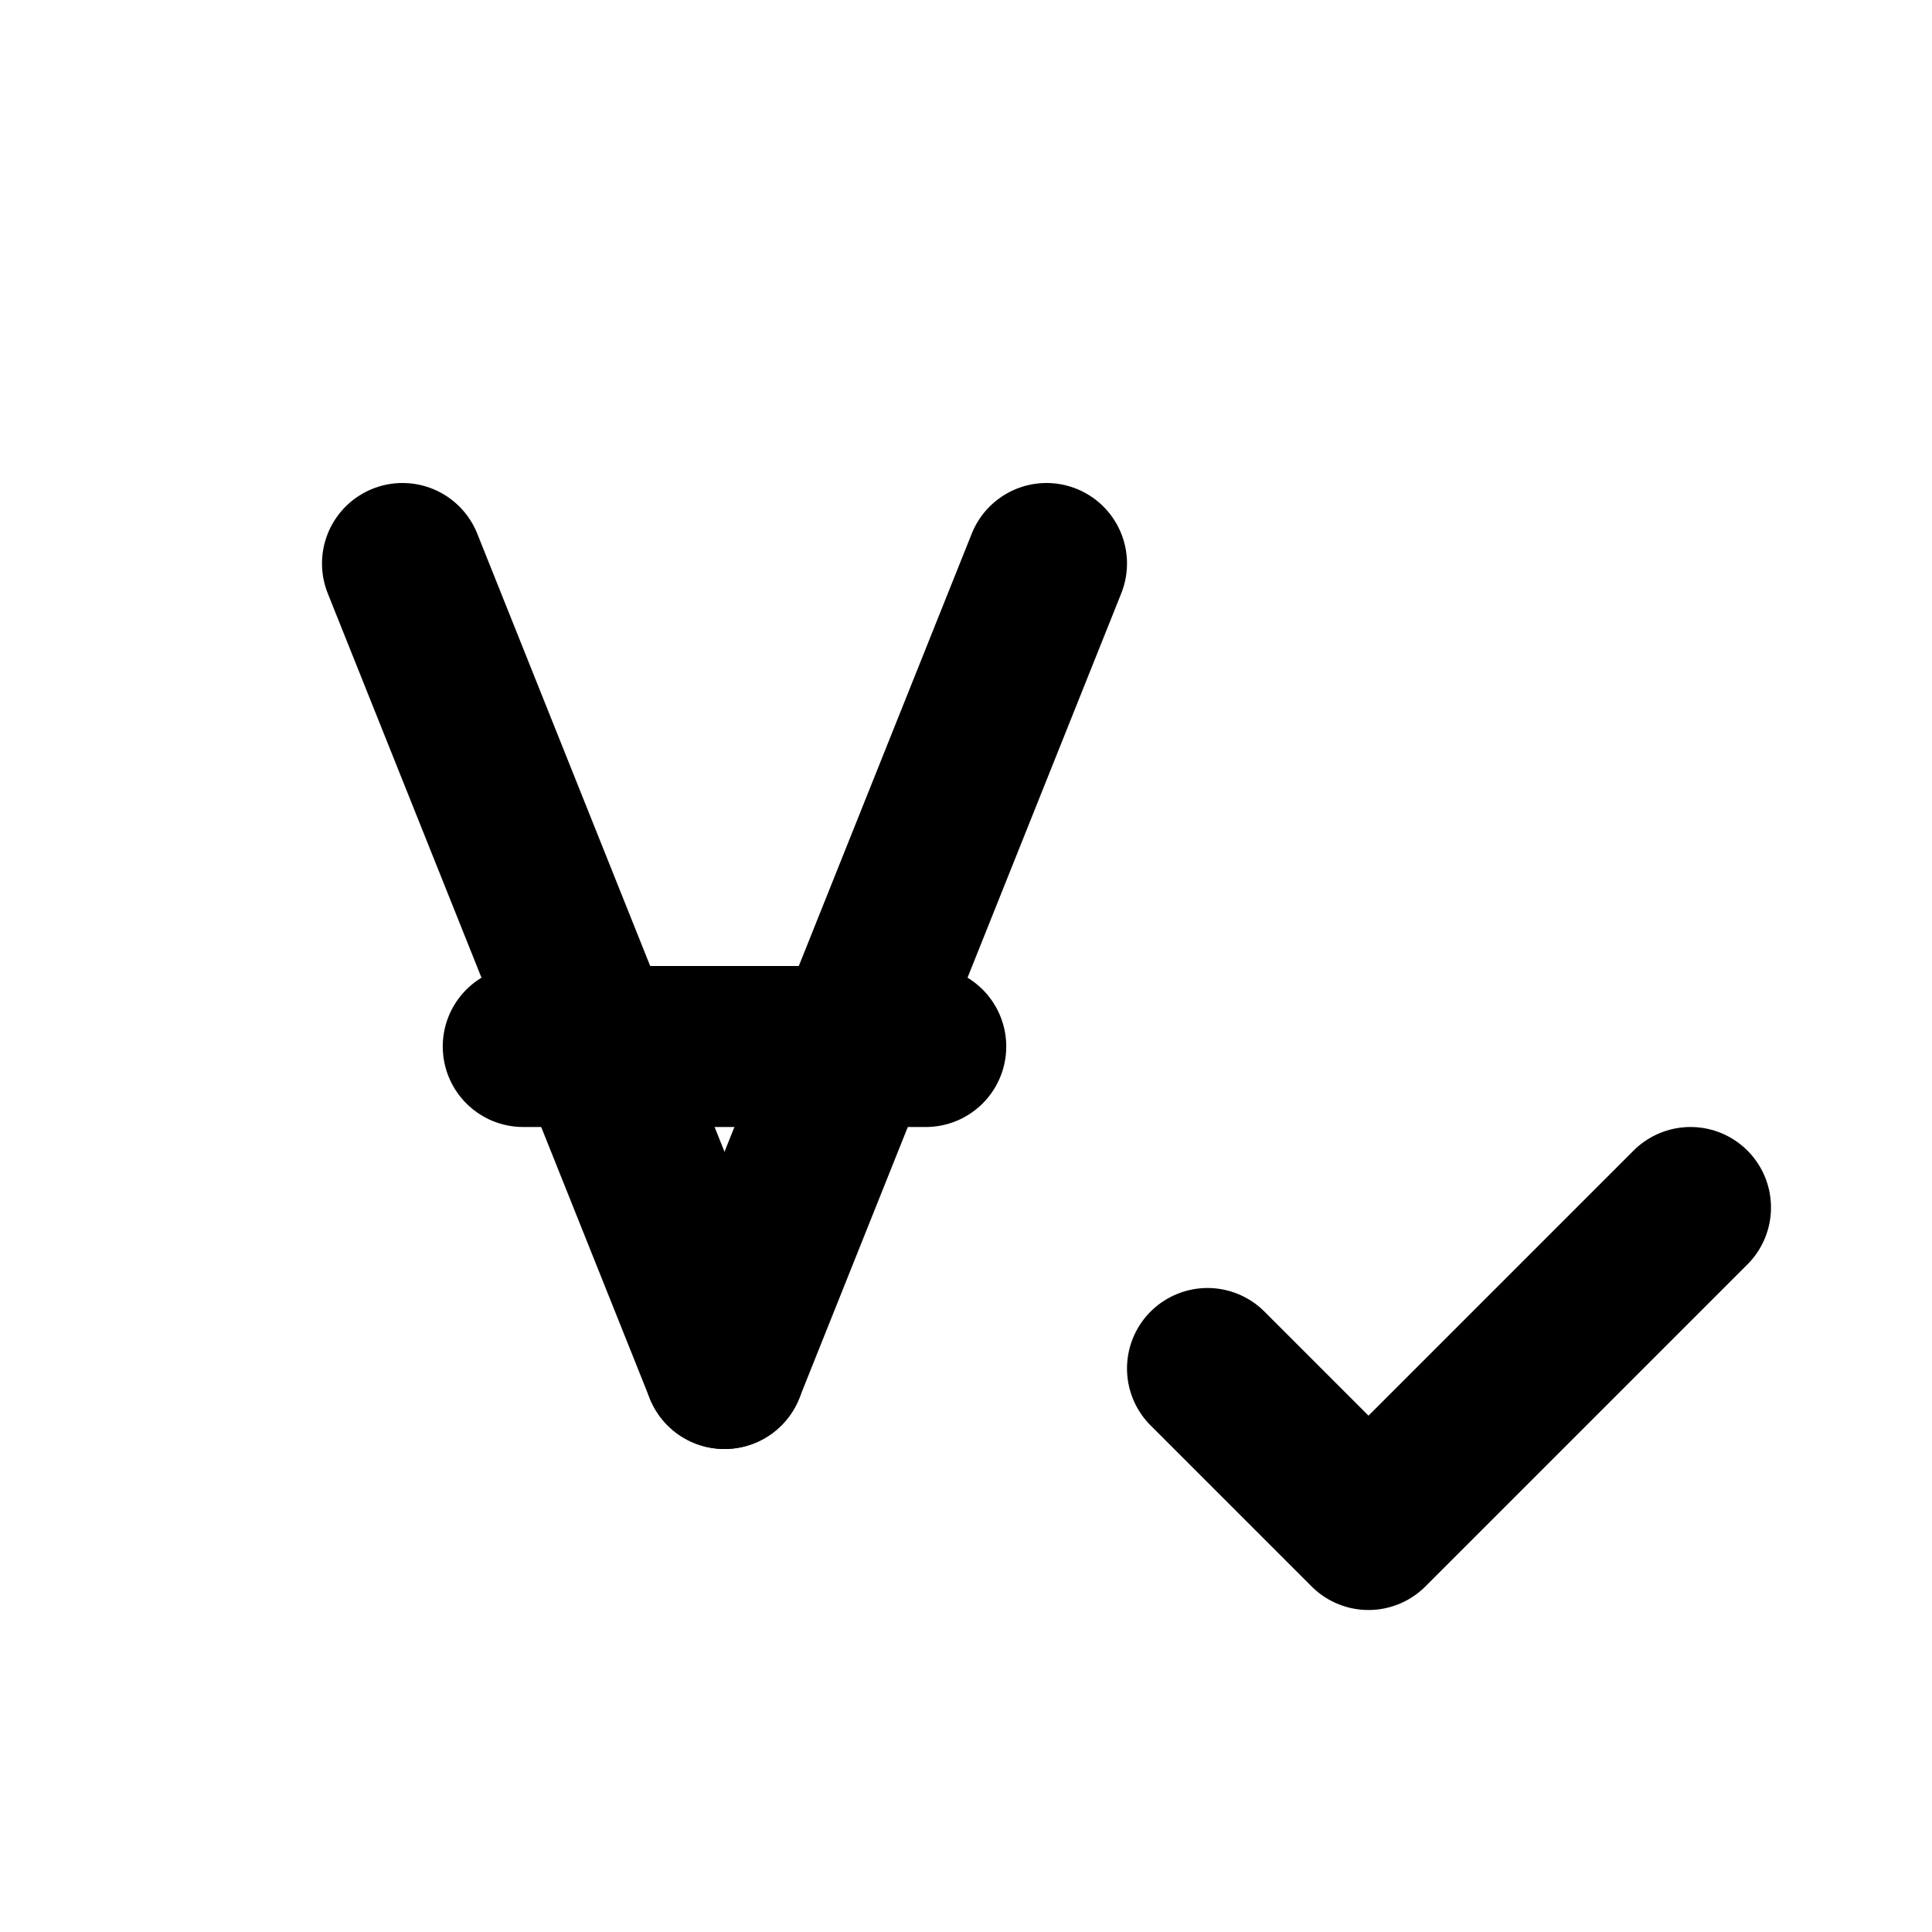
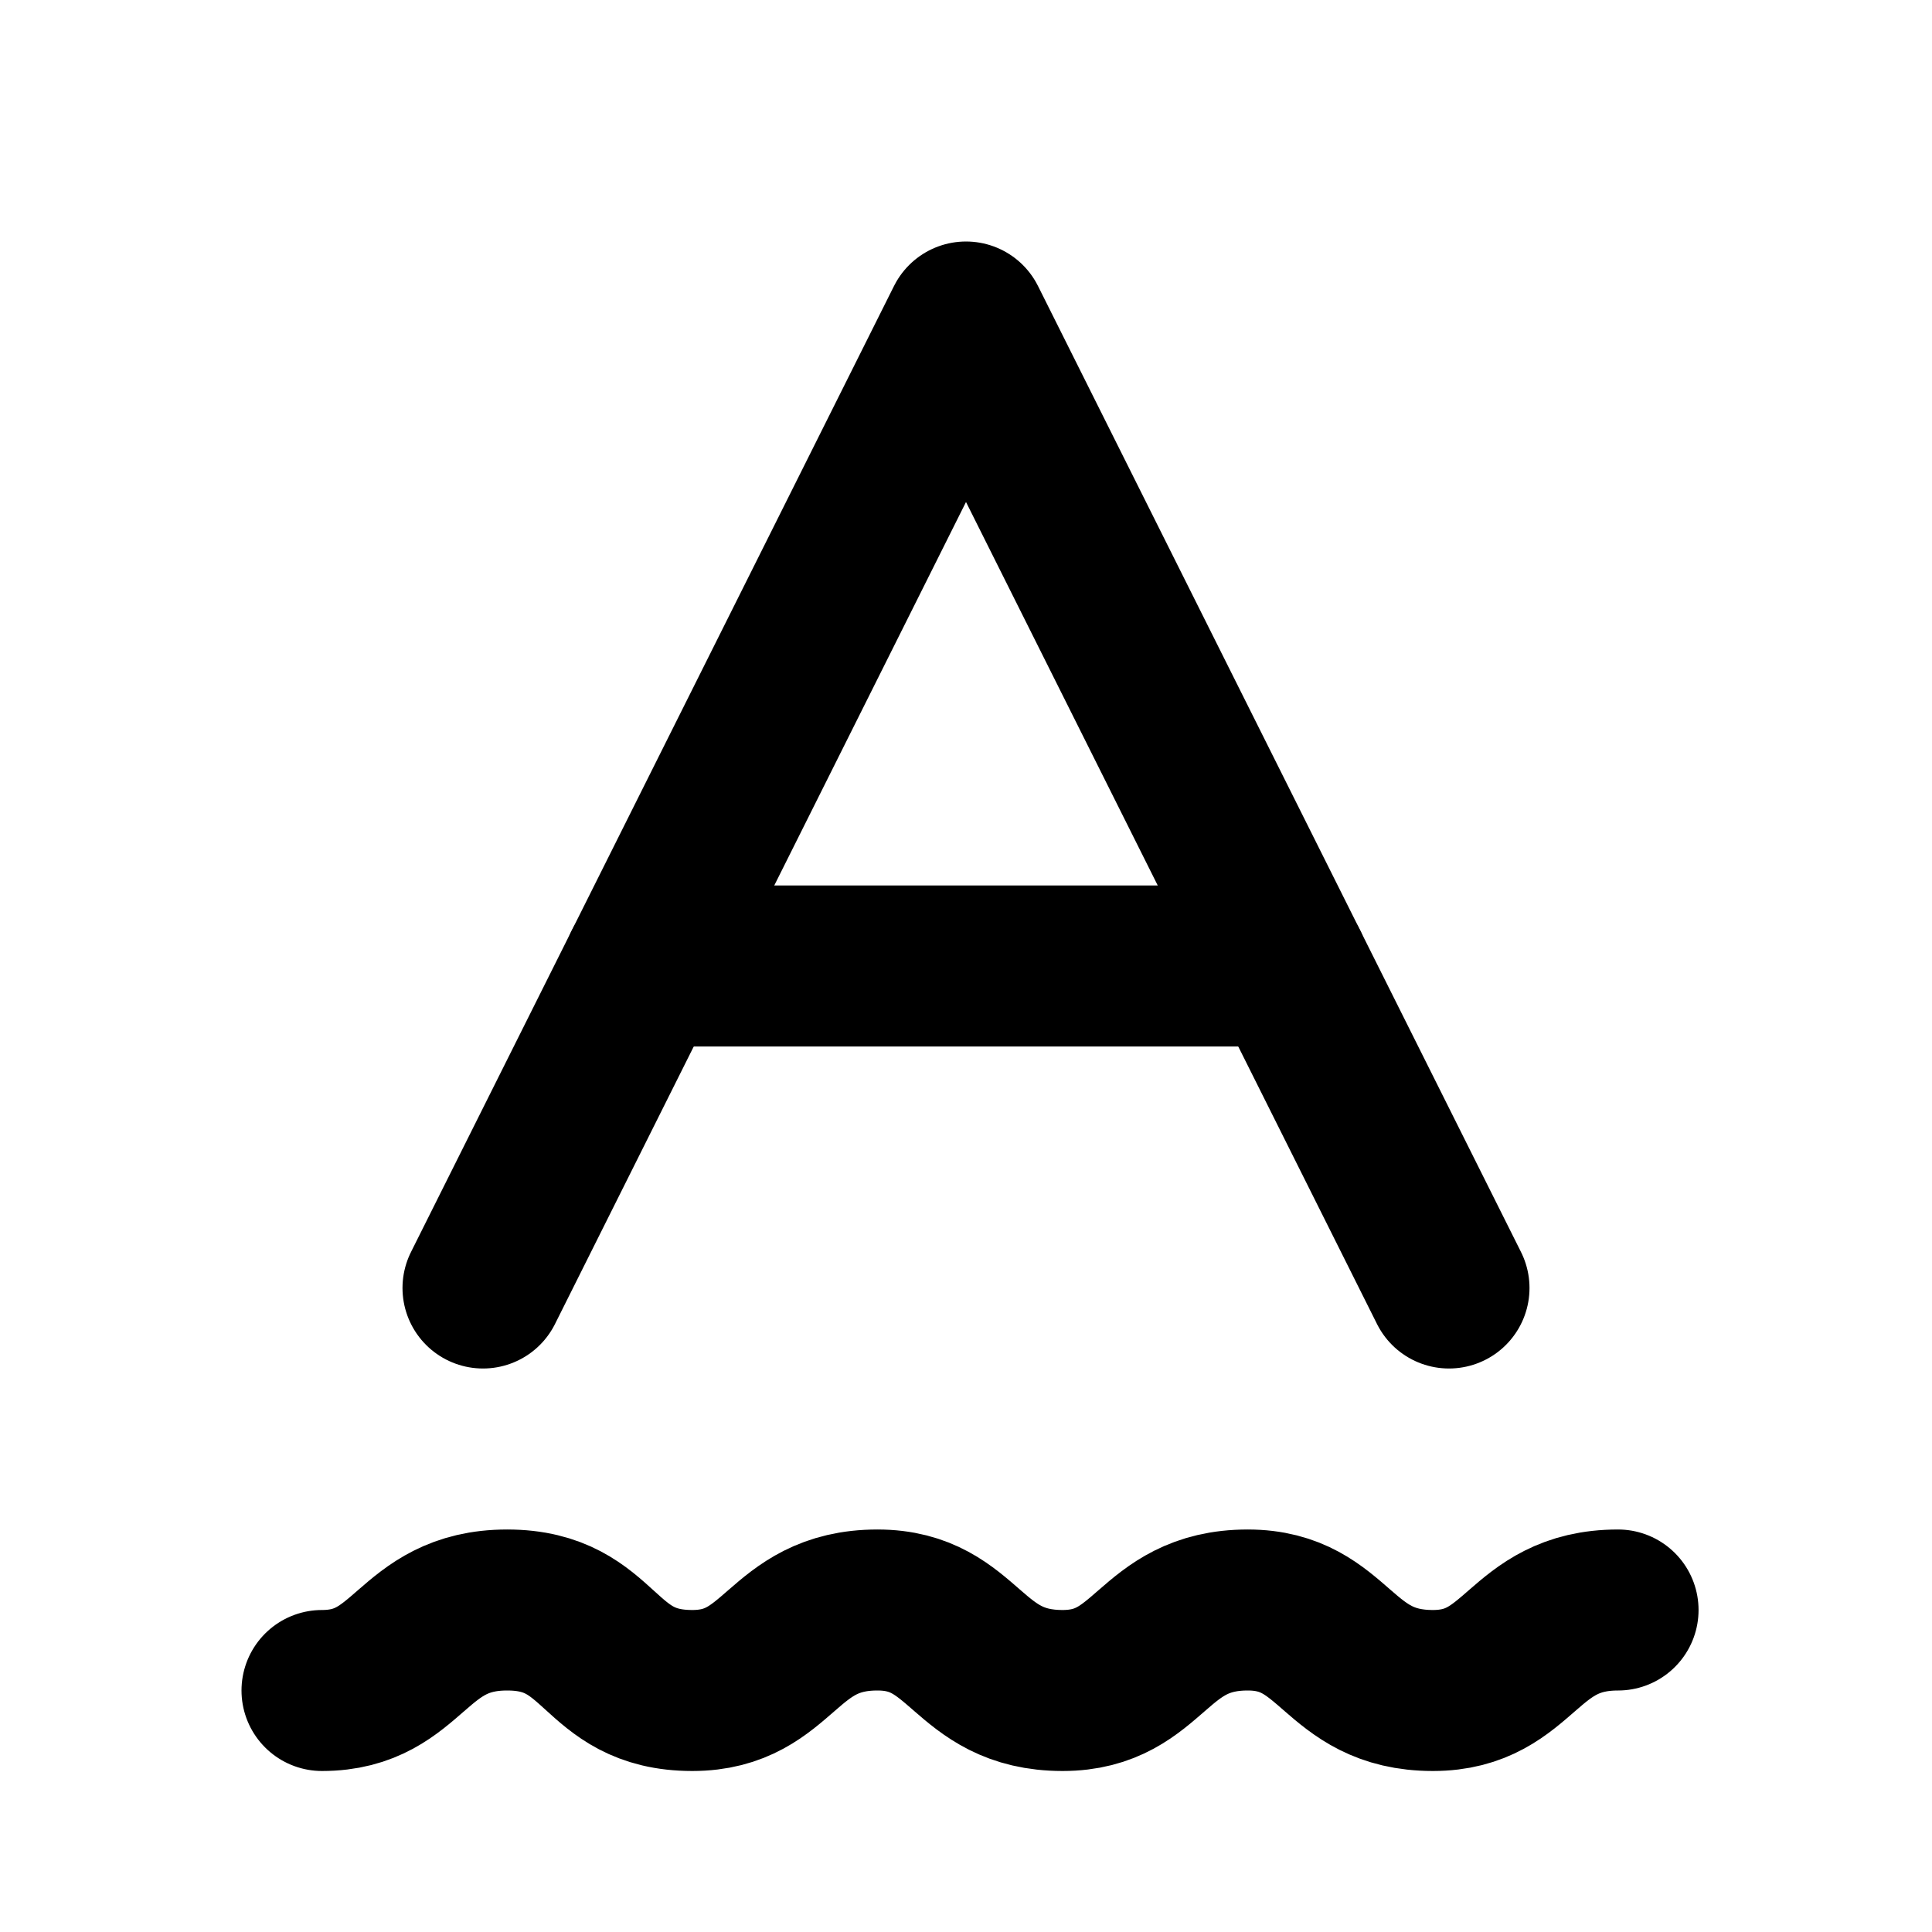
- <svg xmlns="http://www.w3.org/2000/svg" width="24" height="24" viewBox="0 0 24 24" fill="none" stroke="currentColor" stroke-width="2" stroke-linecap="round" stroke-linejoin="round" class="lucide lucide-spell-check-icon">
-   <path d="m5 7 4 10" />
-   <path d="m13 7-4 10" />
-   <path d="M6.5 13h5" />
-   <path d="M15 17l2 2 4-4" />
+ <svg xmlns="http://www.w3.org/2000/svg" width="24" height="24" viewBox="0 0 24 24" fill="none" stroke="currentColor" stroke-width="2" stroke-linecap="round" stroke-linejoin="round" class="lucide lucide-spell-check2-icon lucide-spell-check-2">
+   <path d="m6 16 6-12 6 12" />
+   <path d="M8 12h8" />
+   <path d="M4 21c1.1 0 1.1-1 2.3-1s1.1 1 2.3 1c1.1 0 1.1-1 2.3-1 1.1 0 1.1 1 2.3 1 1.1 0 1.1-1 2.3-1 1.1 0 1.1 1 2.3 1 1.1 0 1.1-1 2.3-1" />
</svg>
